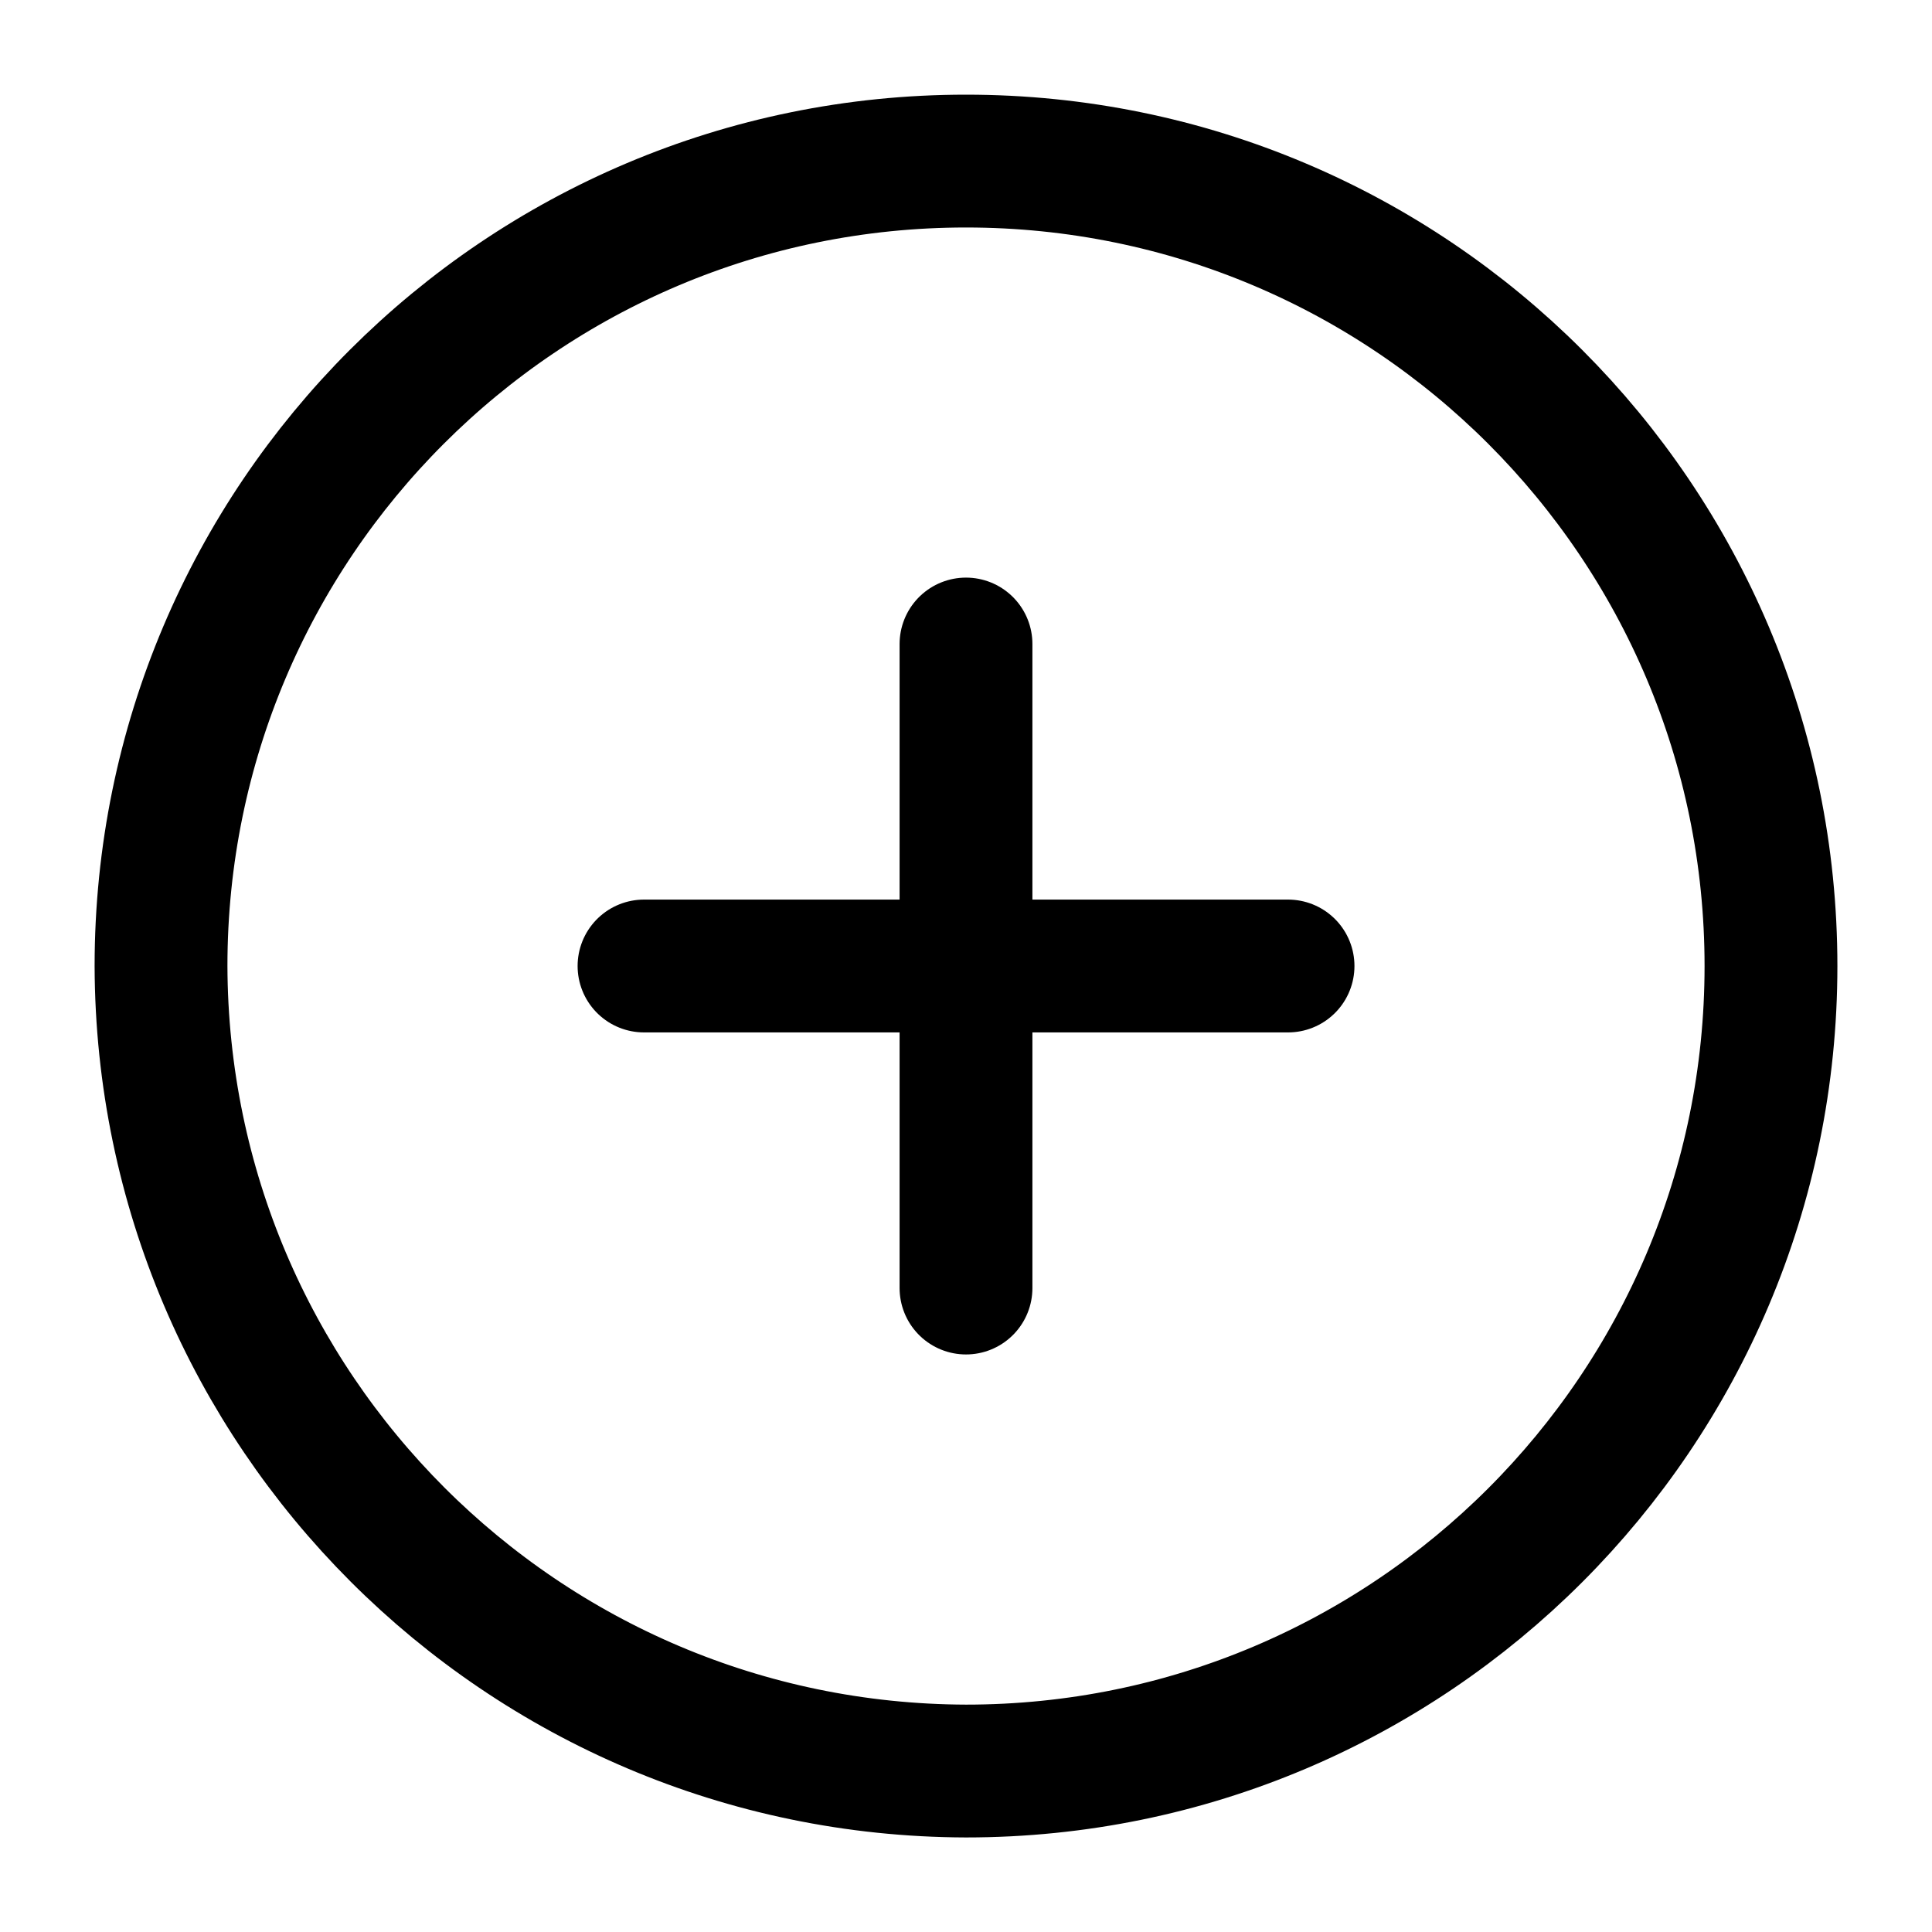
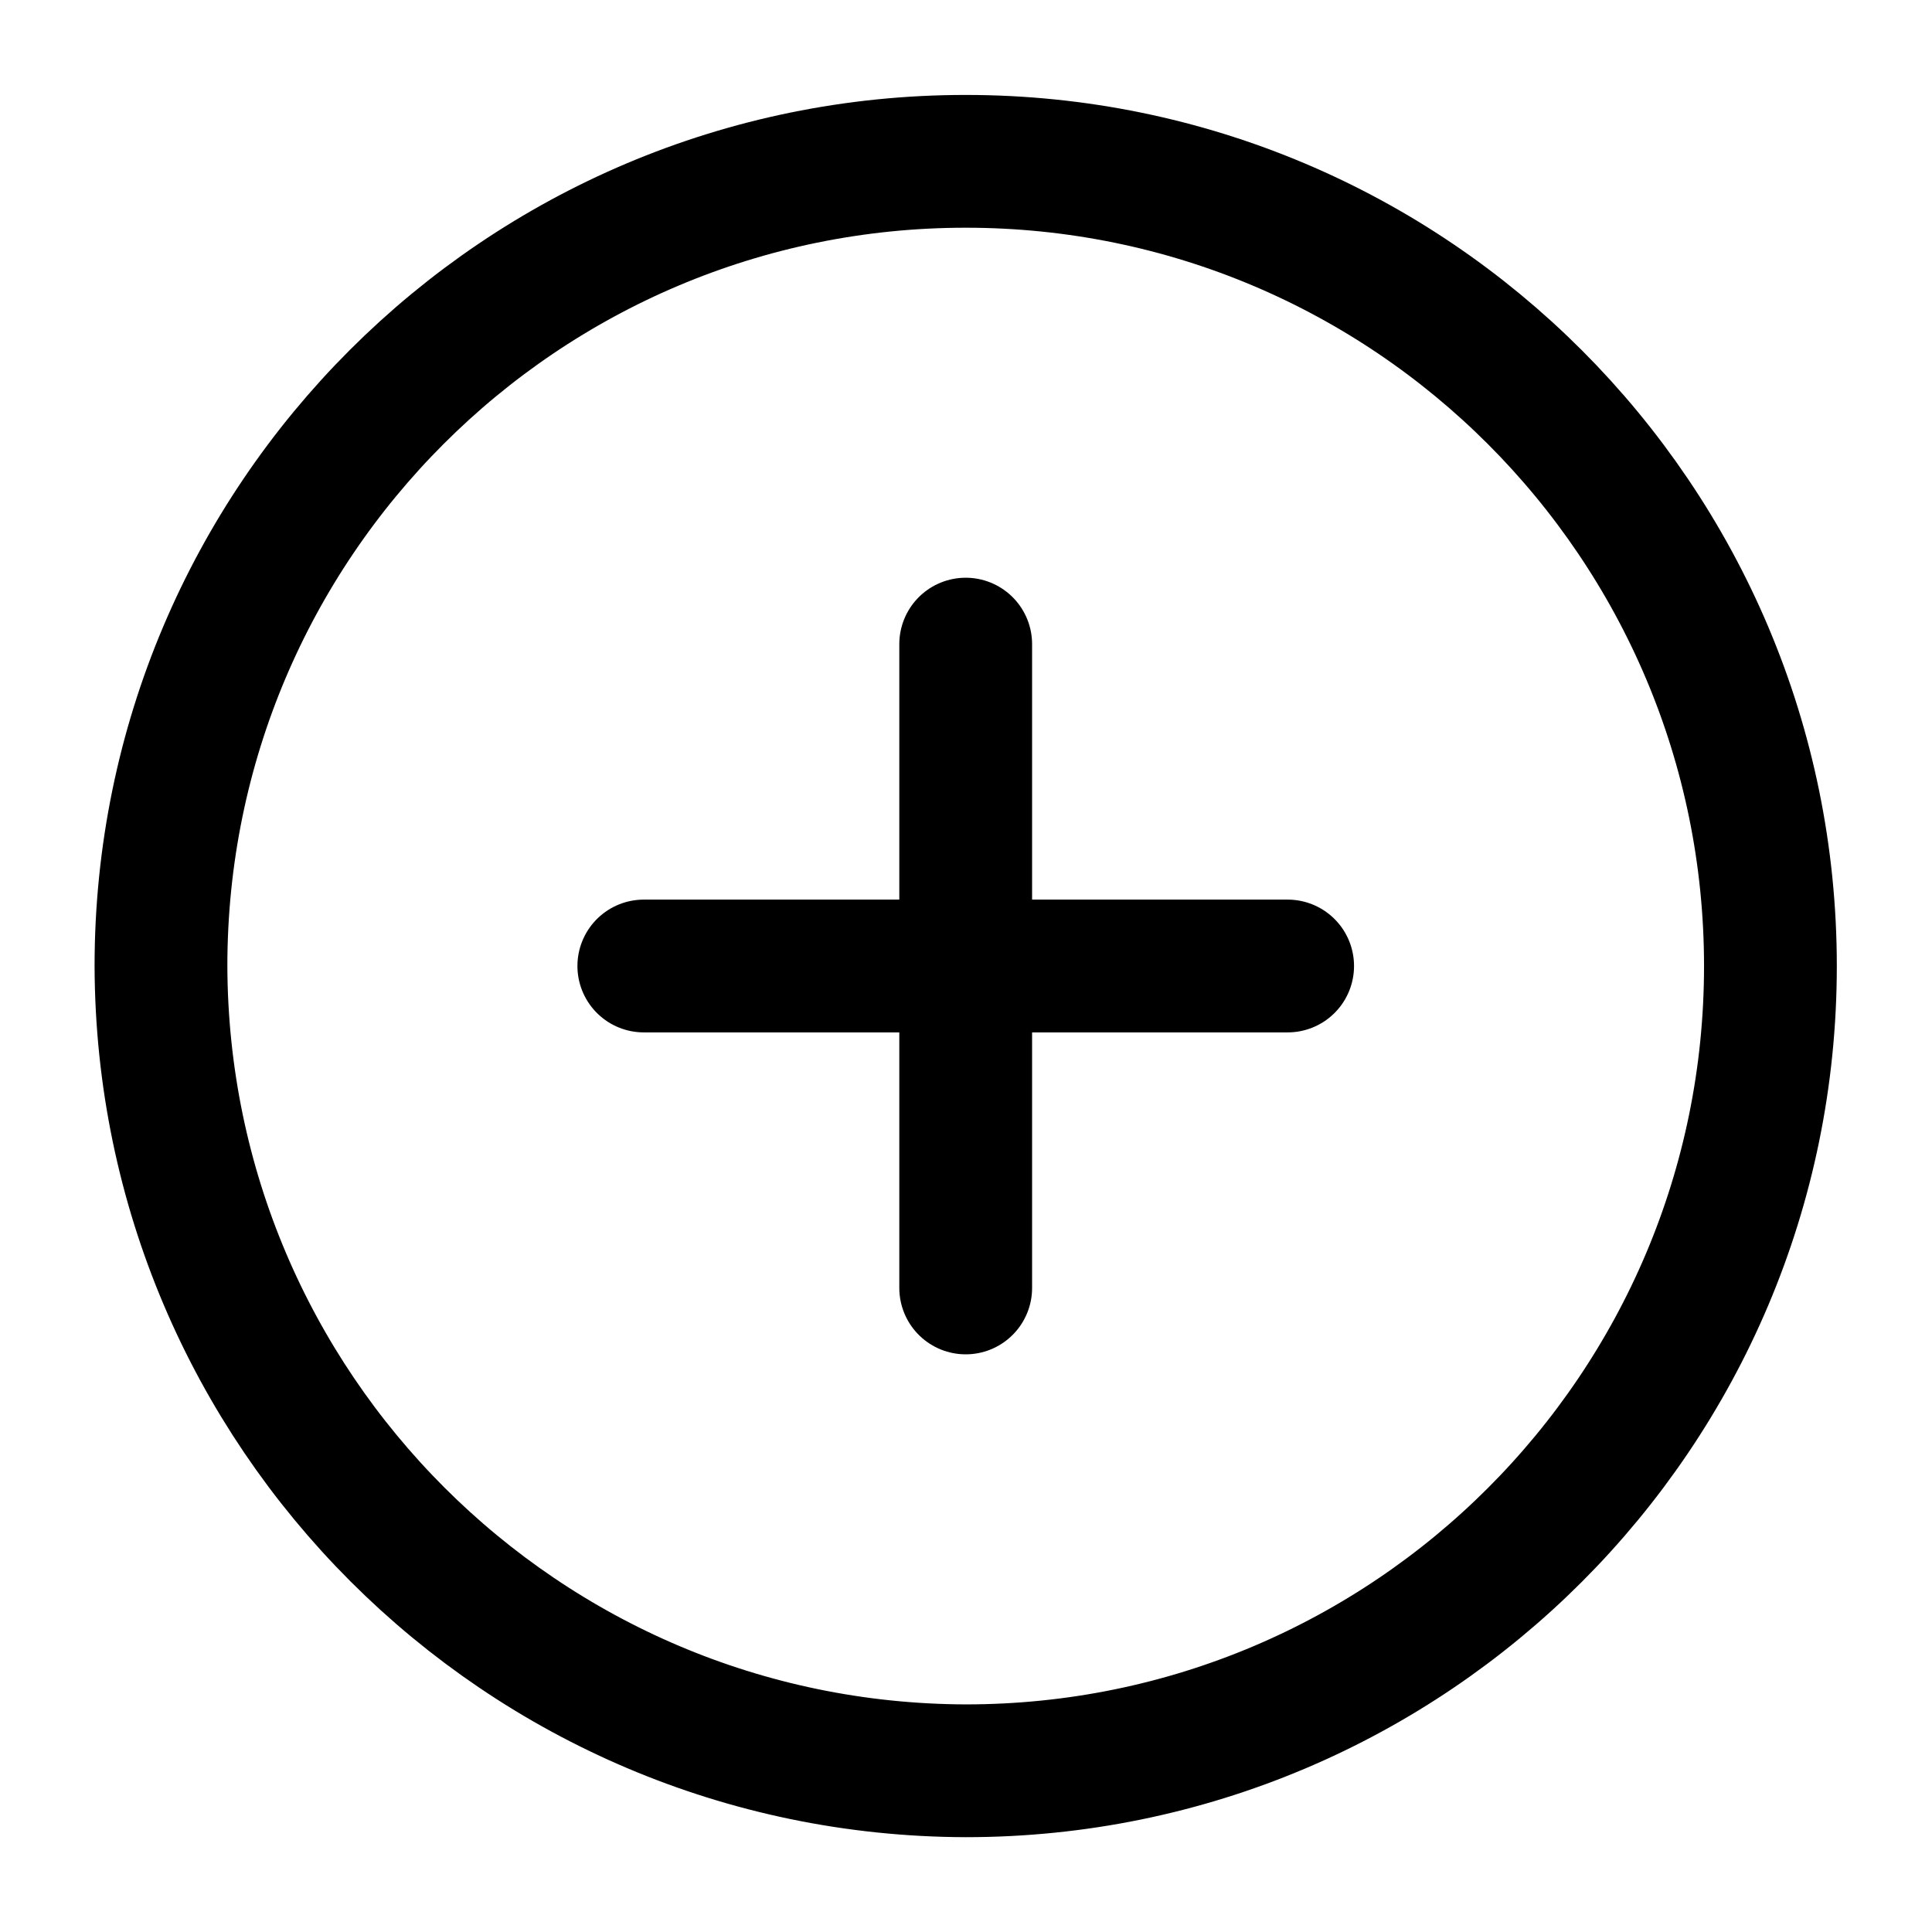
- <svg xmlns="http://www.w3.org/2000/svg" id="add-circle" width="32" height="32" viewBox="0 0 32 32">
+ <svg xmlns="http://www.w3.org/2000/svg" id="add-circle" width="32" height="32" viewBox="0 0 32.01 32">
  <path id="Vector" d="M13.333,26.667A13.333,13.333,0,1,0,0,13.333,13.373,13.373,0,0,0,13.333,26.667Z" transform="translate(2.667 2.667)" fill="none" stroke="currentColor" stroke-linecap="round" stroke-linejoin="round" stroke-width="2.2" />
  <path id="Vector-2" d="M0,0H10.667" transform="translate(10.667 16)" fill="none" stroke="currentColor" stroke-linecap="round" stroke-linejoin="round" stroke-width="2.2" />
  <path id="Vector-3" d="M0,10.667V0" transform="translate(16 10.667)" fill="none" stroke="currentColor" stroke-linecap="round" stroke-linejoin="round" stroke-width="2.2" />
  <path id="Vector-4" d="M0,0H32V32H0Z" fill="none" opacity="0" />
</svg>
